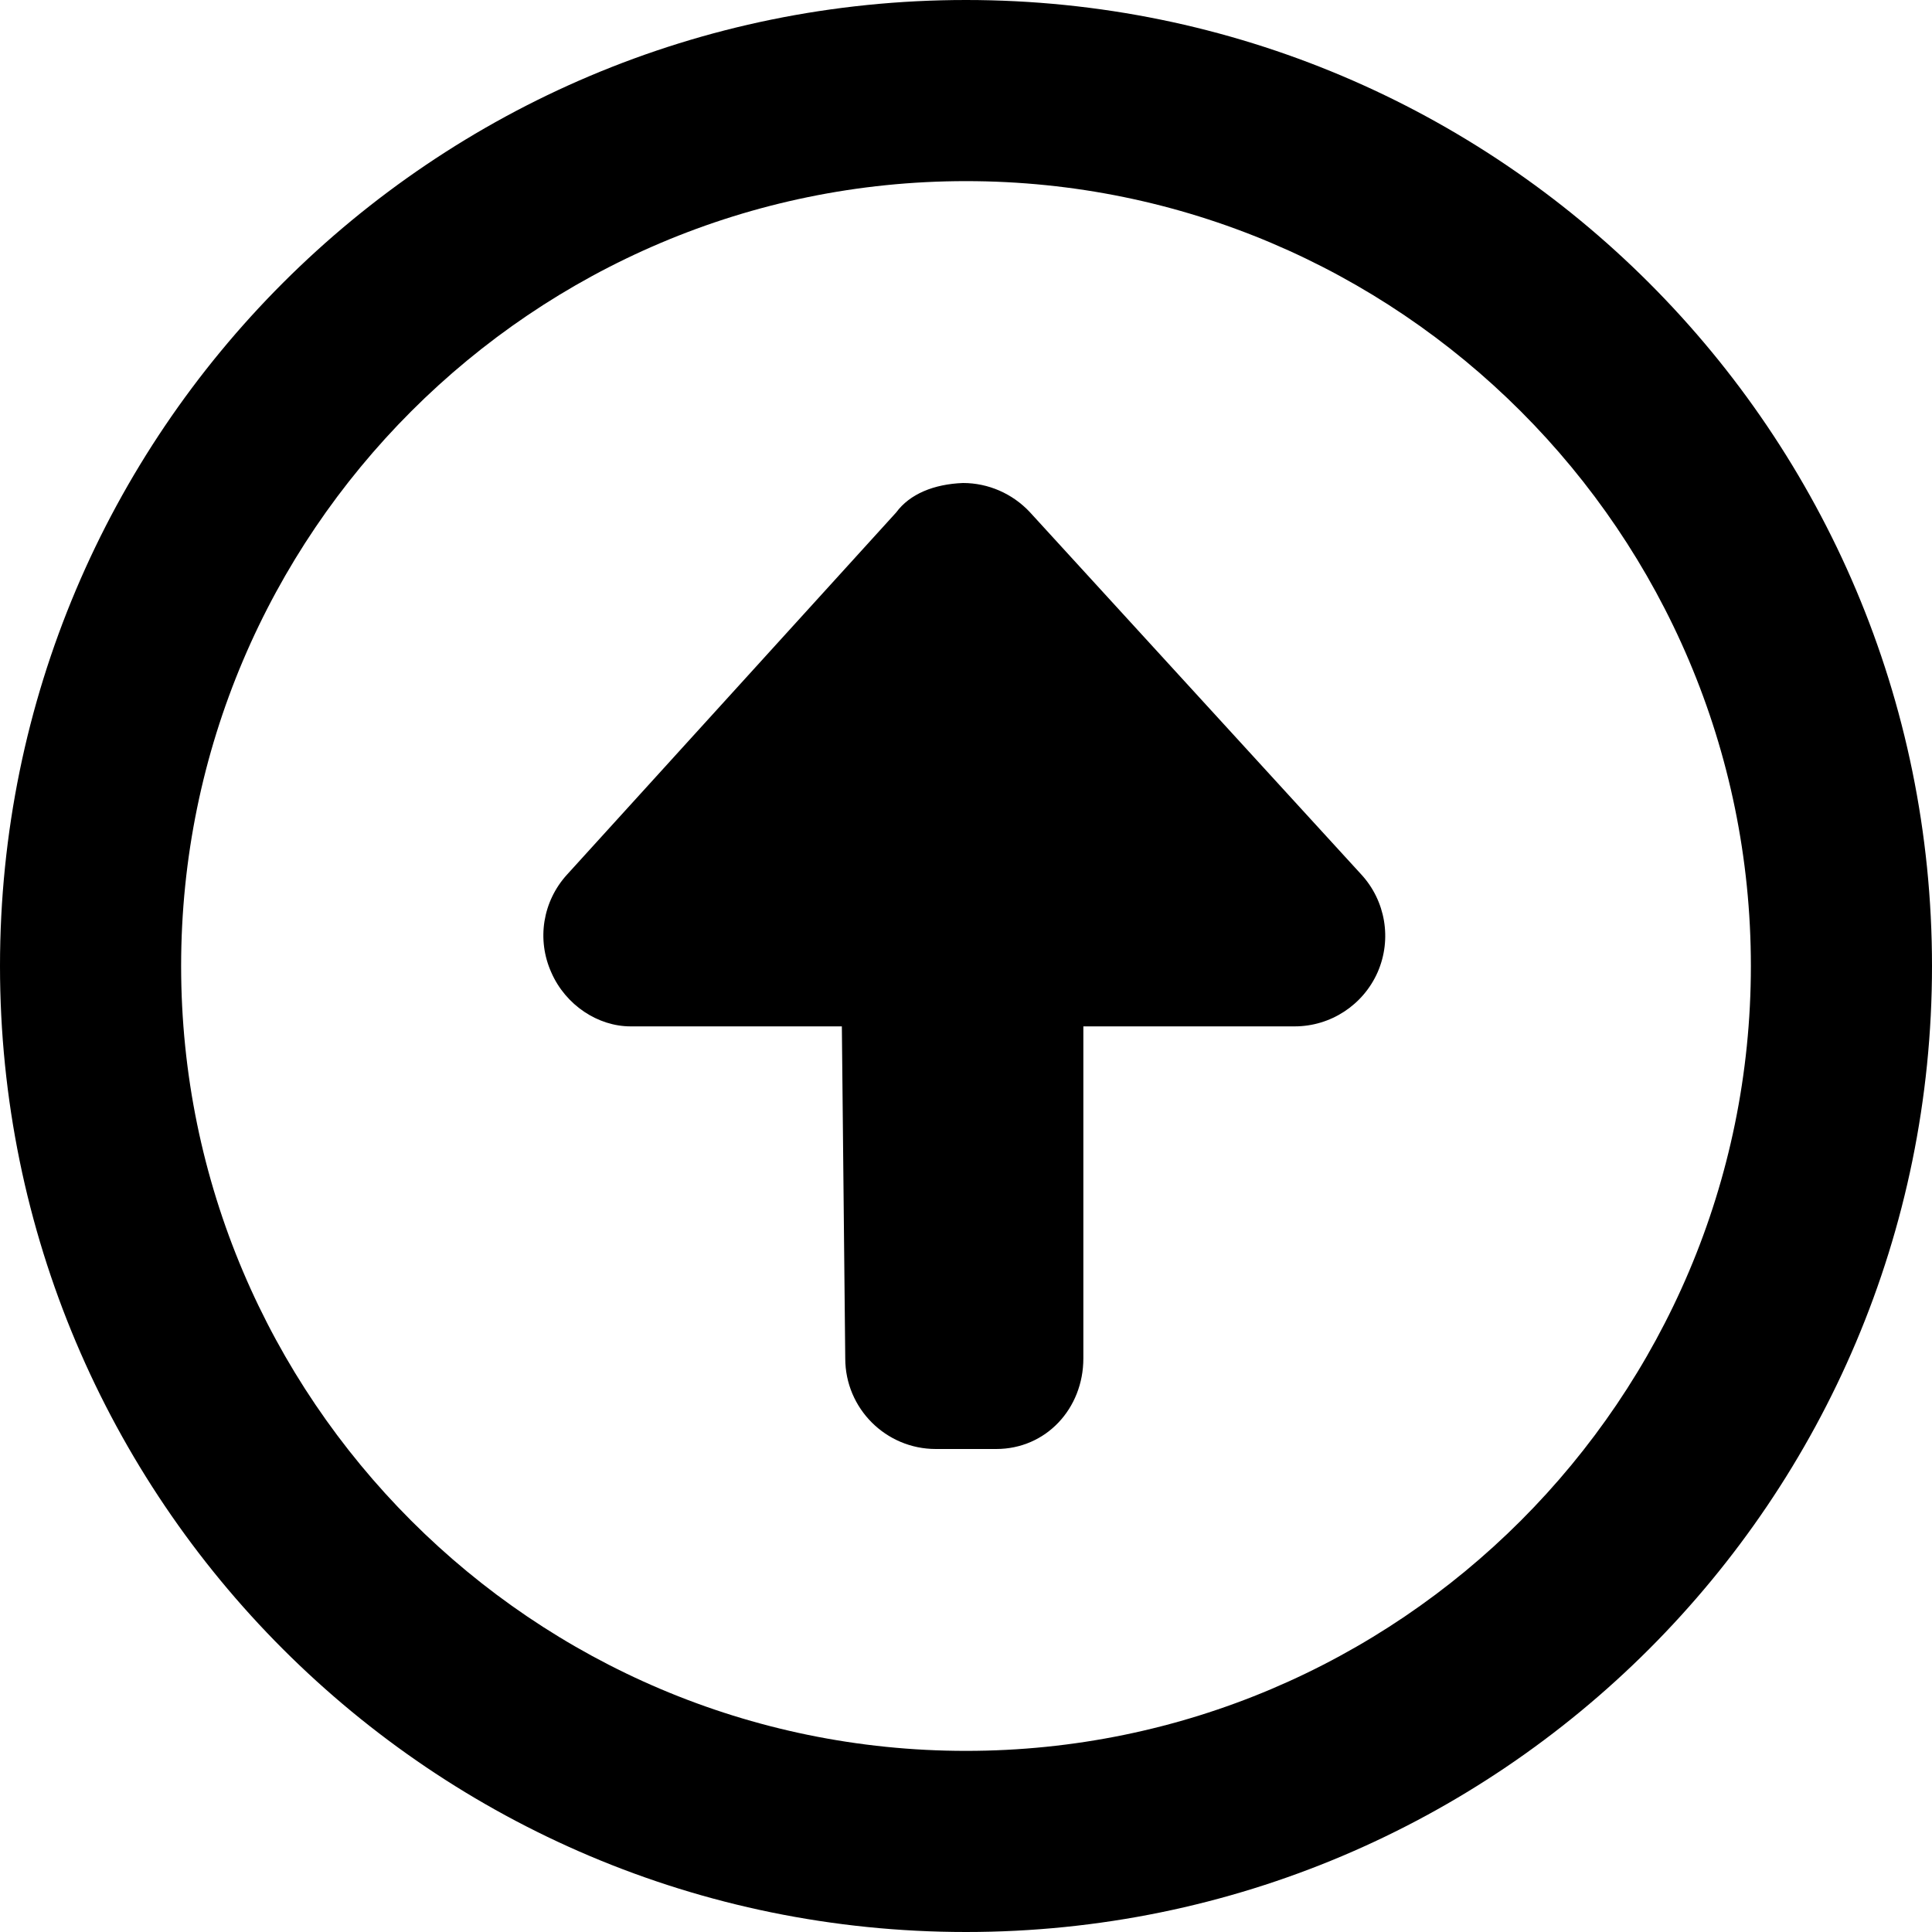
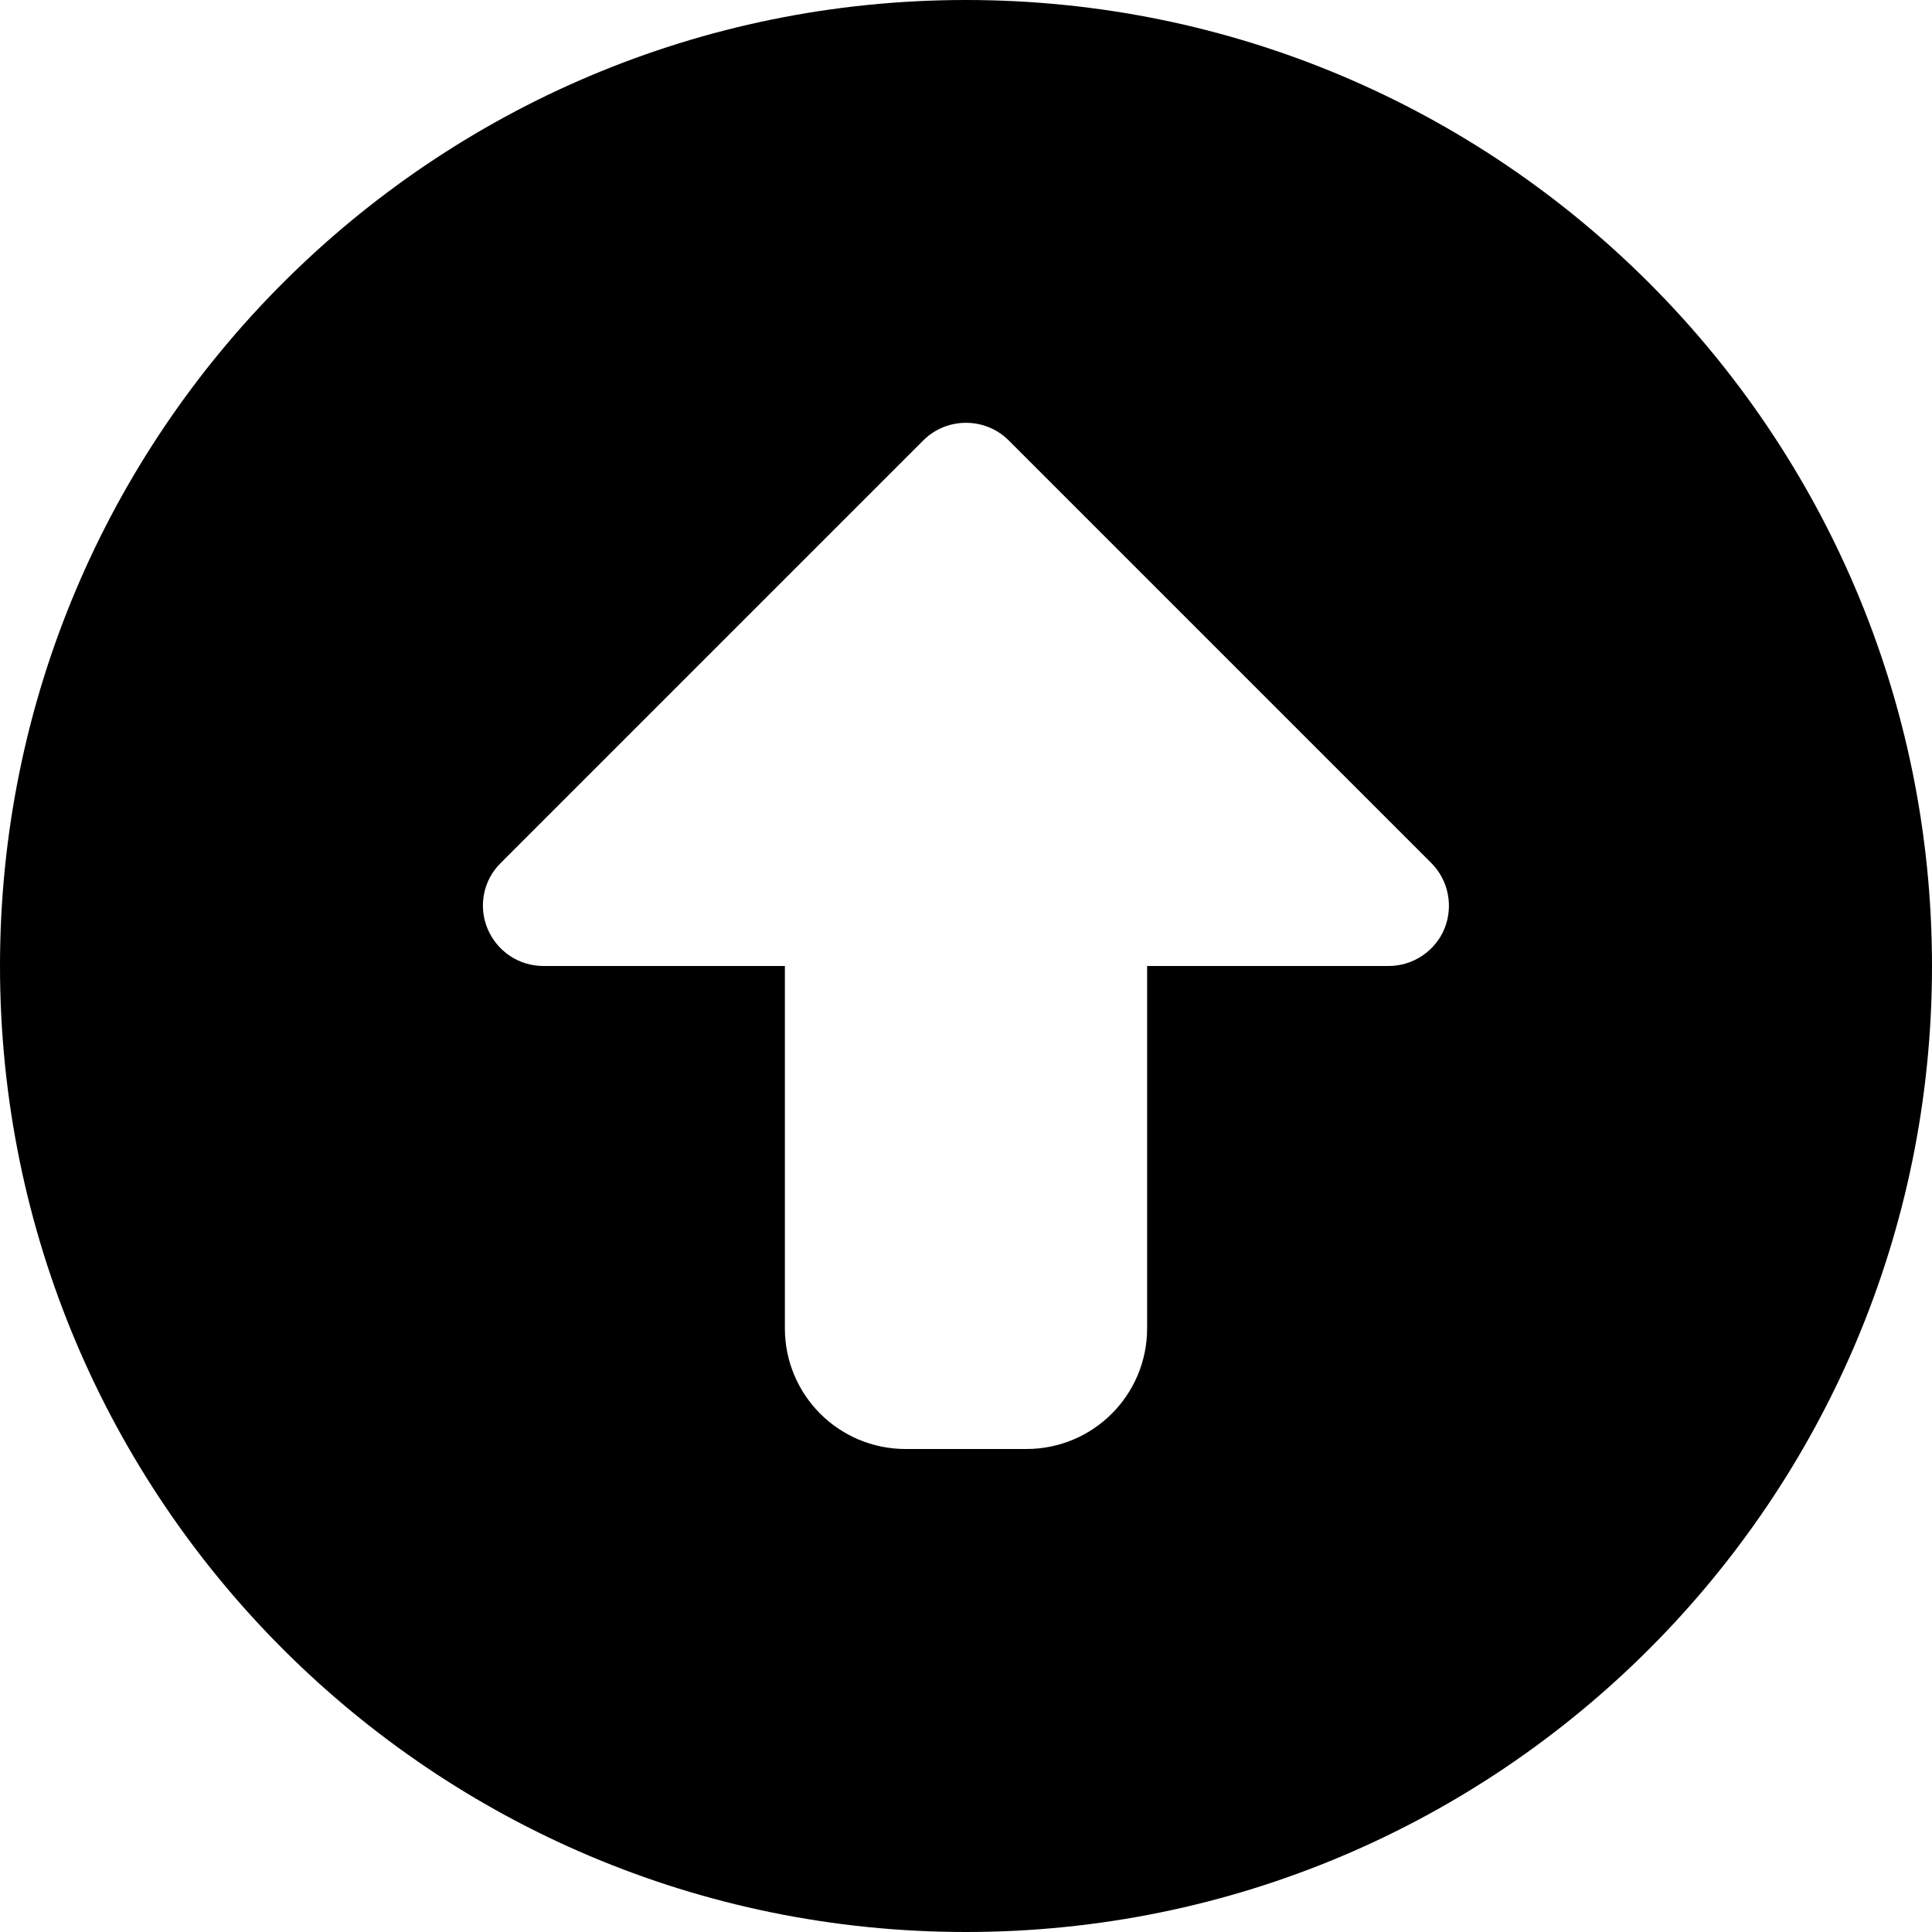
<svg xmlns="http://www.w3.org/2000/svg" viewBox="0 0 512 512">
-   <path d="M272.9 135.7C268.3 130.8 261.9 128 255.2 128C247.5 128.3 241.1 130.9 237.5 135.8l-87.25 96C143.8 238.9 142.2 249 146.1 257.7C149.9 266.4 158.5 272 167.1 272h56L224 360c0 13.25 10.75 24 24 24h16c13.25 0 23.1-10.75 23.1-24L287.1 272h56c9.531 0 18.16-5.656 22-14.38c3.811-8.75 2.092-18.91-4.377-25.91L272.9 135.7zM256 0C114.6 0 0 114.6 0 256s114.6 256 256 256s256-114.6 256-256S397.4 0 256 0zM256 464c-114.7 0-208-93.31-208-208S141.3 48 256 48s208 93.31 208 208S370.7 464 256 464z" />
+   <path d="M256 512c141.4 0 256-114.6 256-256S397.4 0 256 0S0 114.6 0 256S114.6 512 256 512zm11.3-395.3l112 112c4.6 4.6 5.9 11.5 3.5 17.4s-8.3 9.9-14.8 9.9H304v96c0 17.7-14.3 32-32 32H240c-17.7 0-32-14.3-32-32V256H144c-6.5 0-12.3-3.9-14.8-9.9s-1.1-12.9 3.5-17.4l112-112c6.2-6.2 16.4-6.2 22.6 0z" />
</svg>
